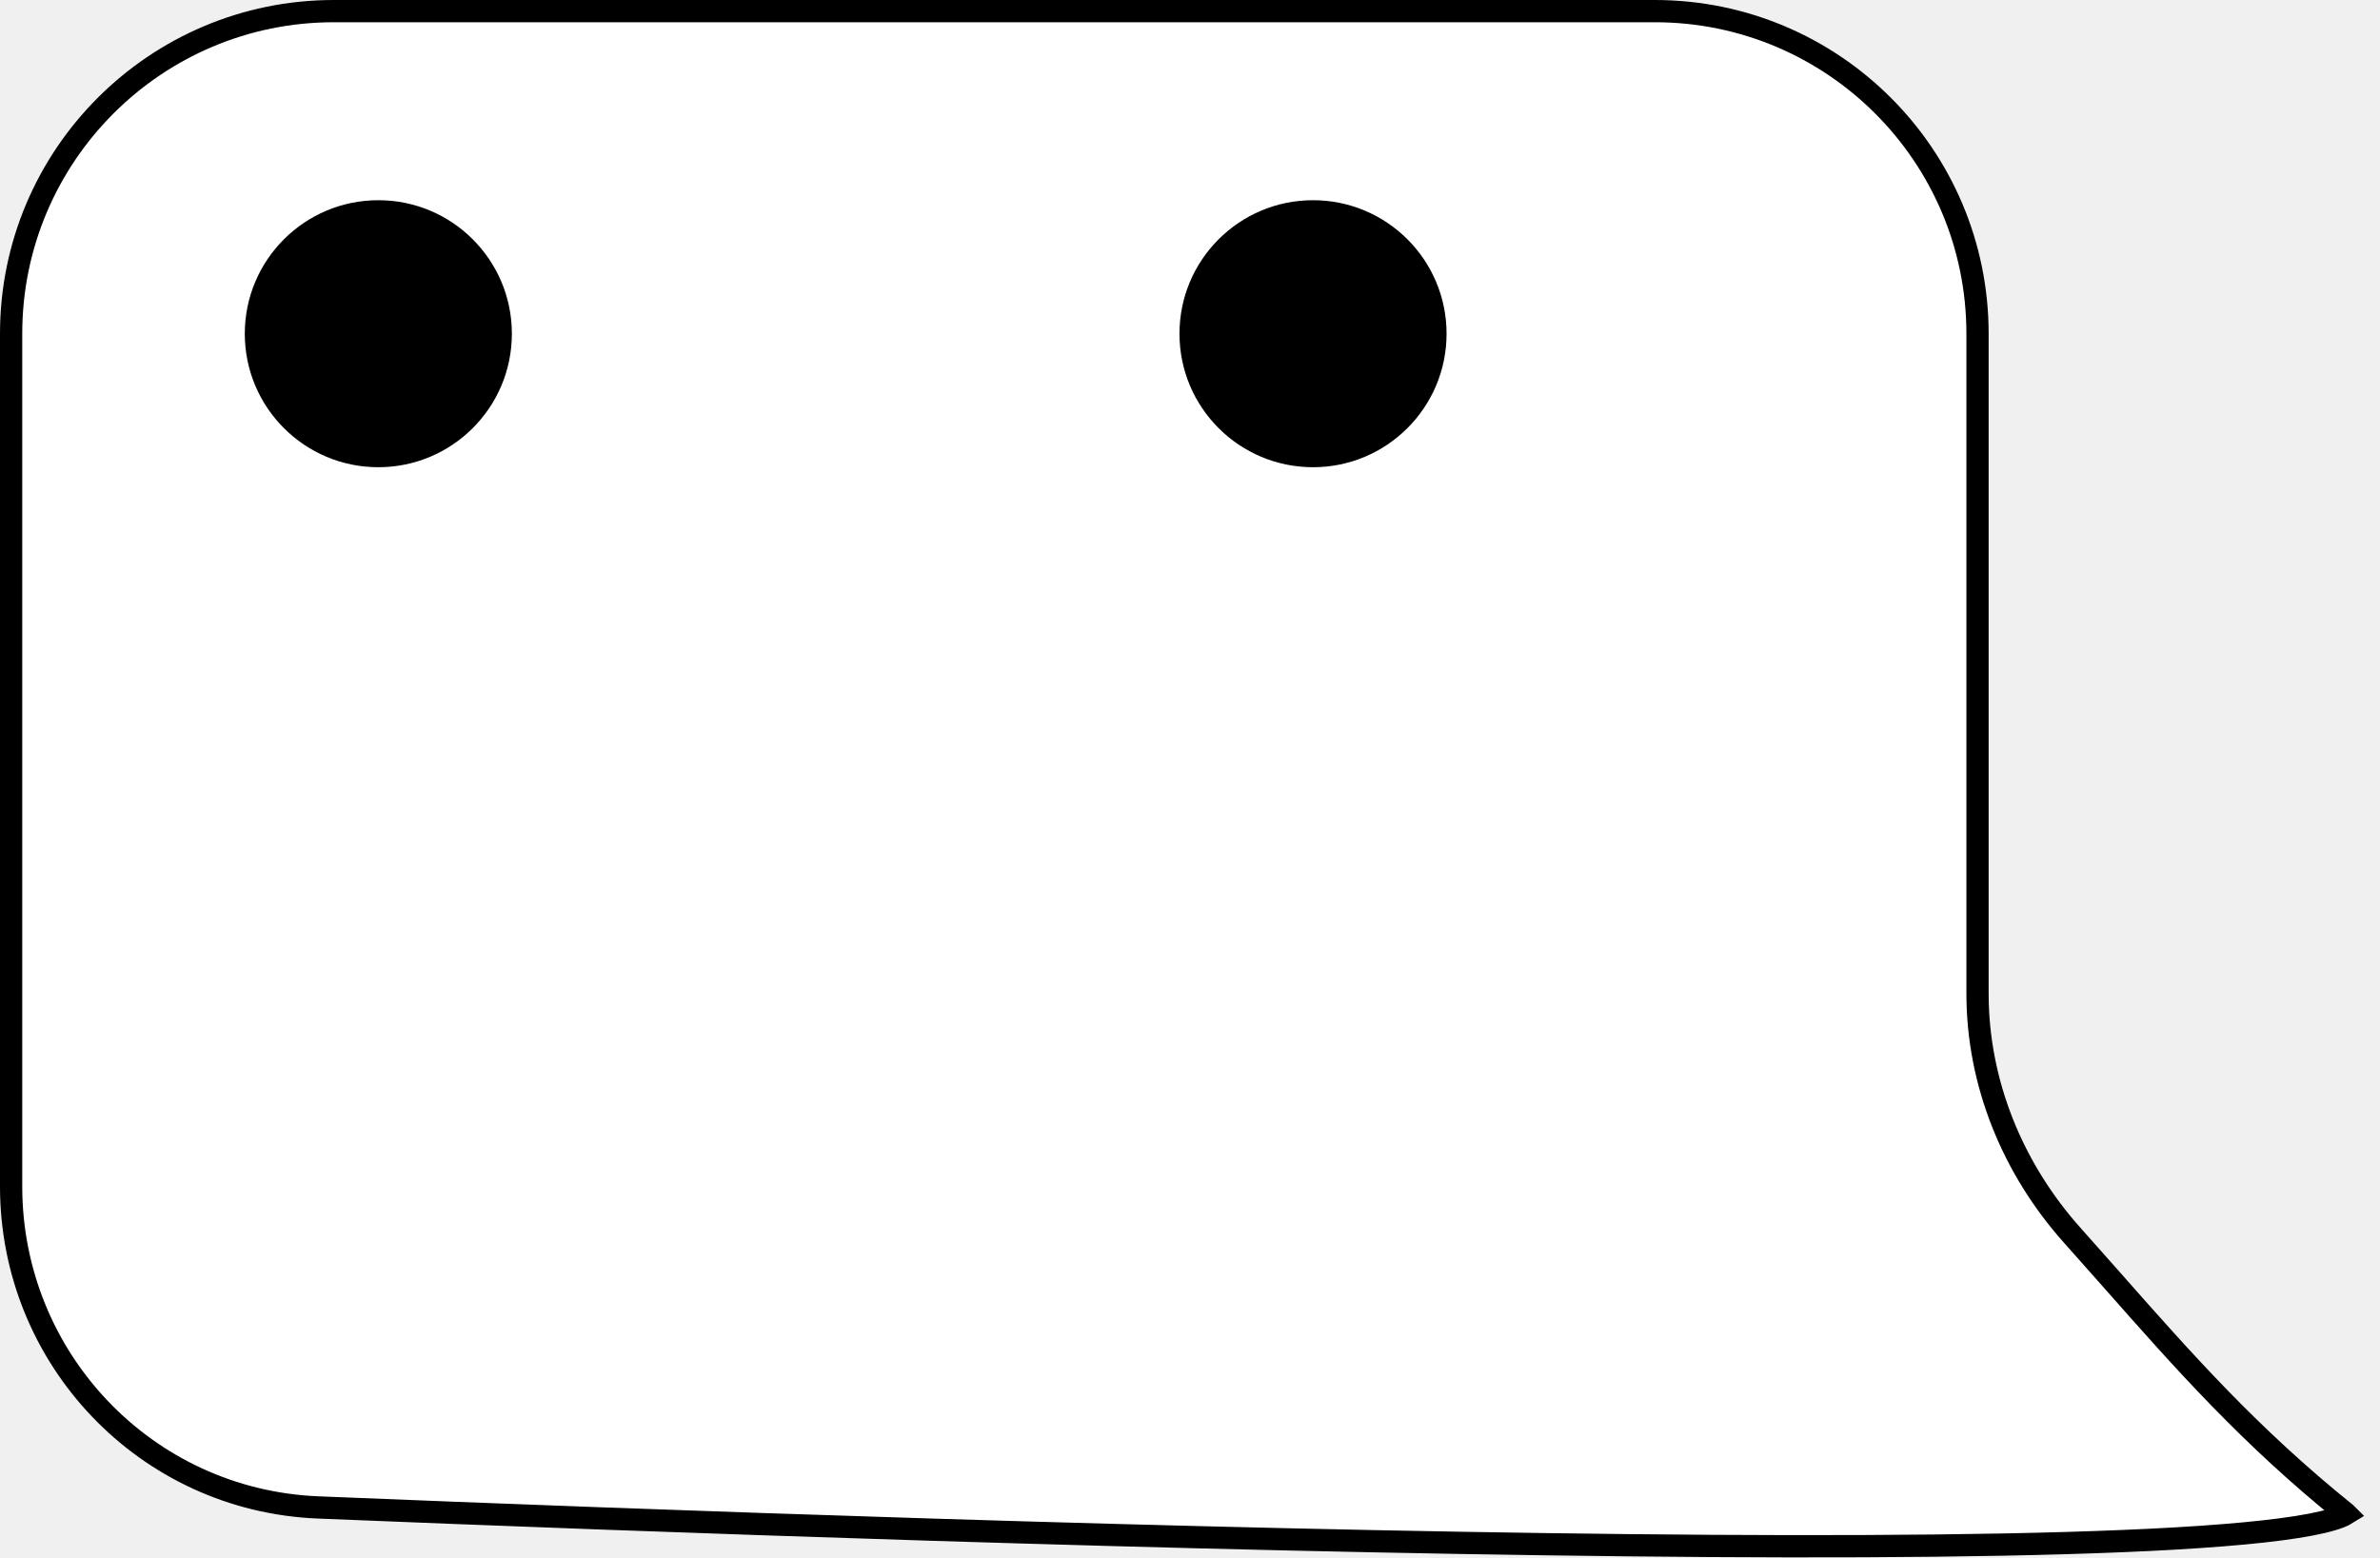
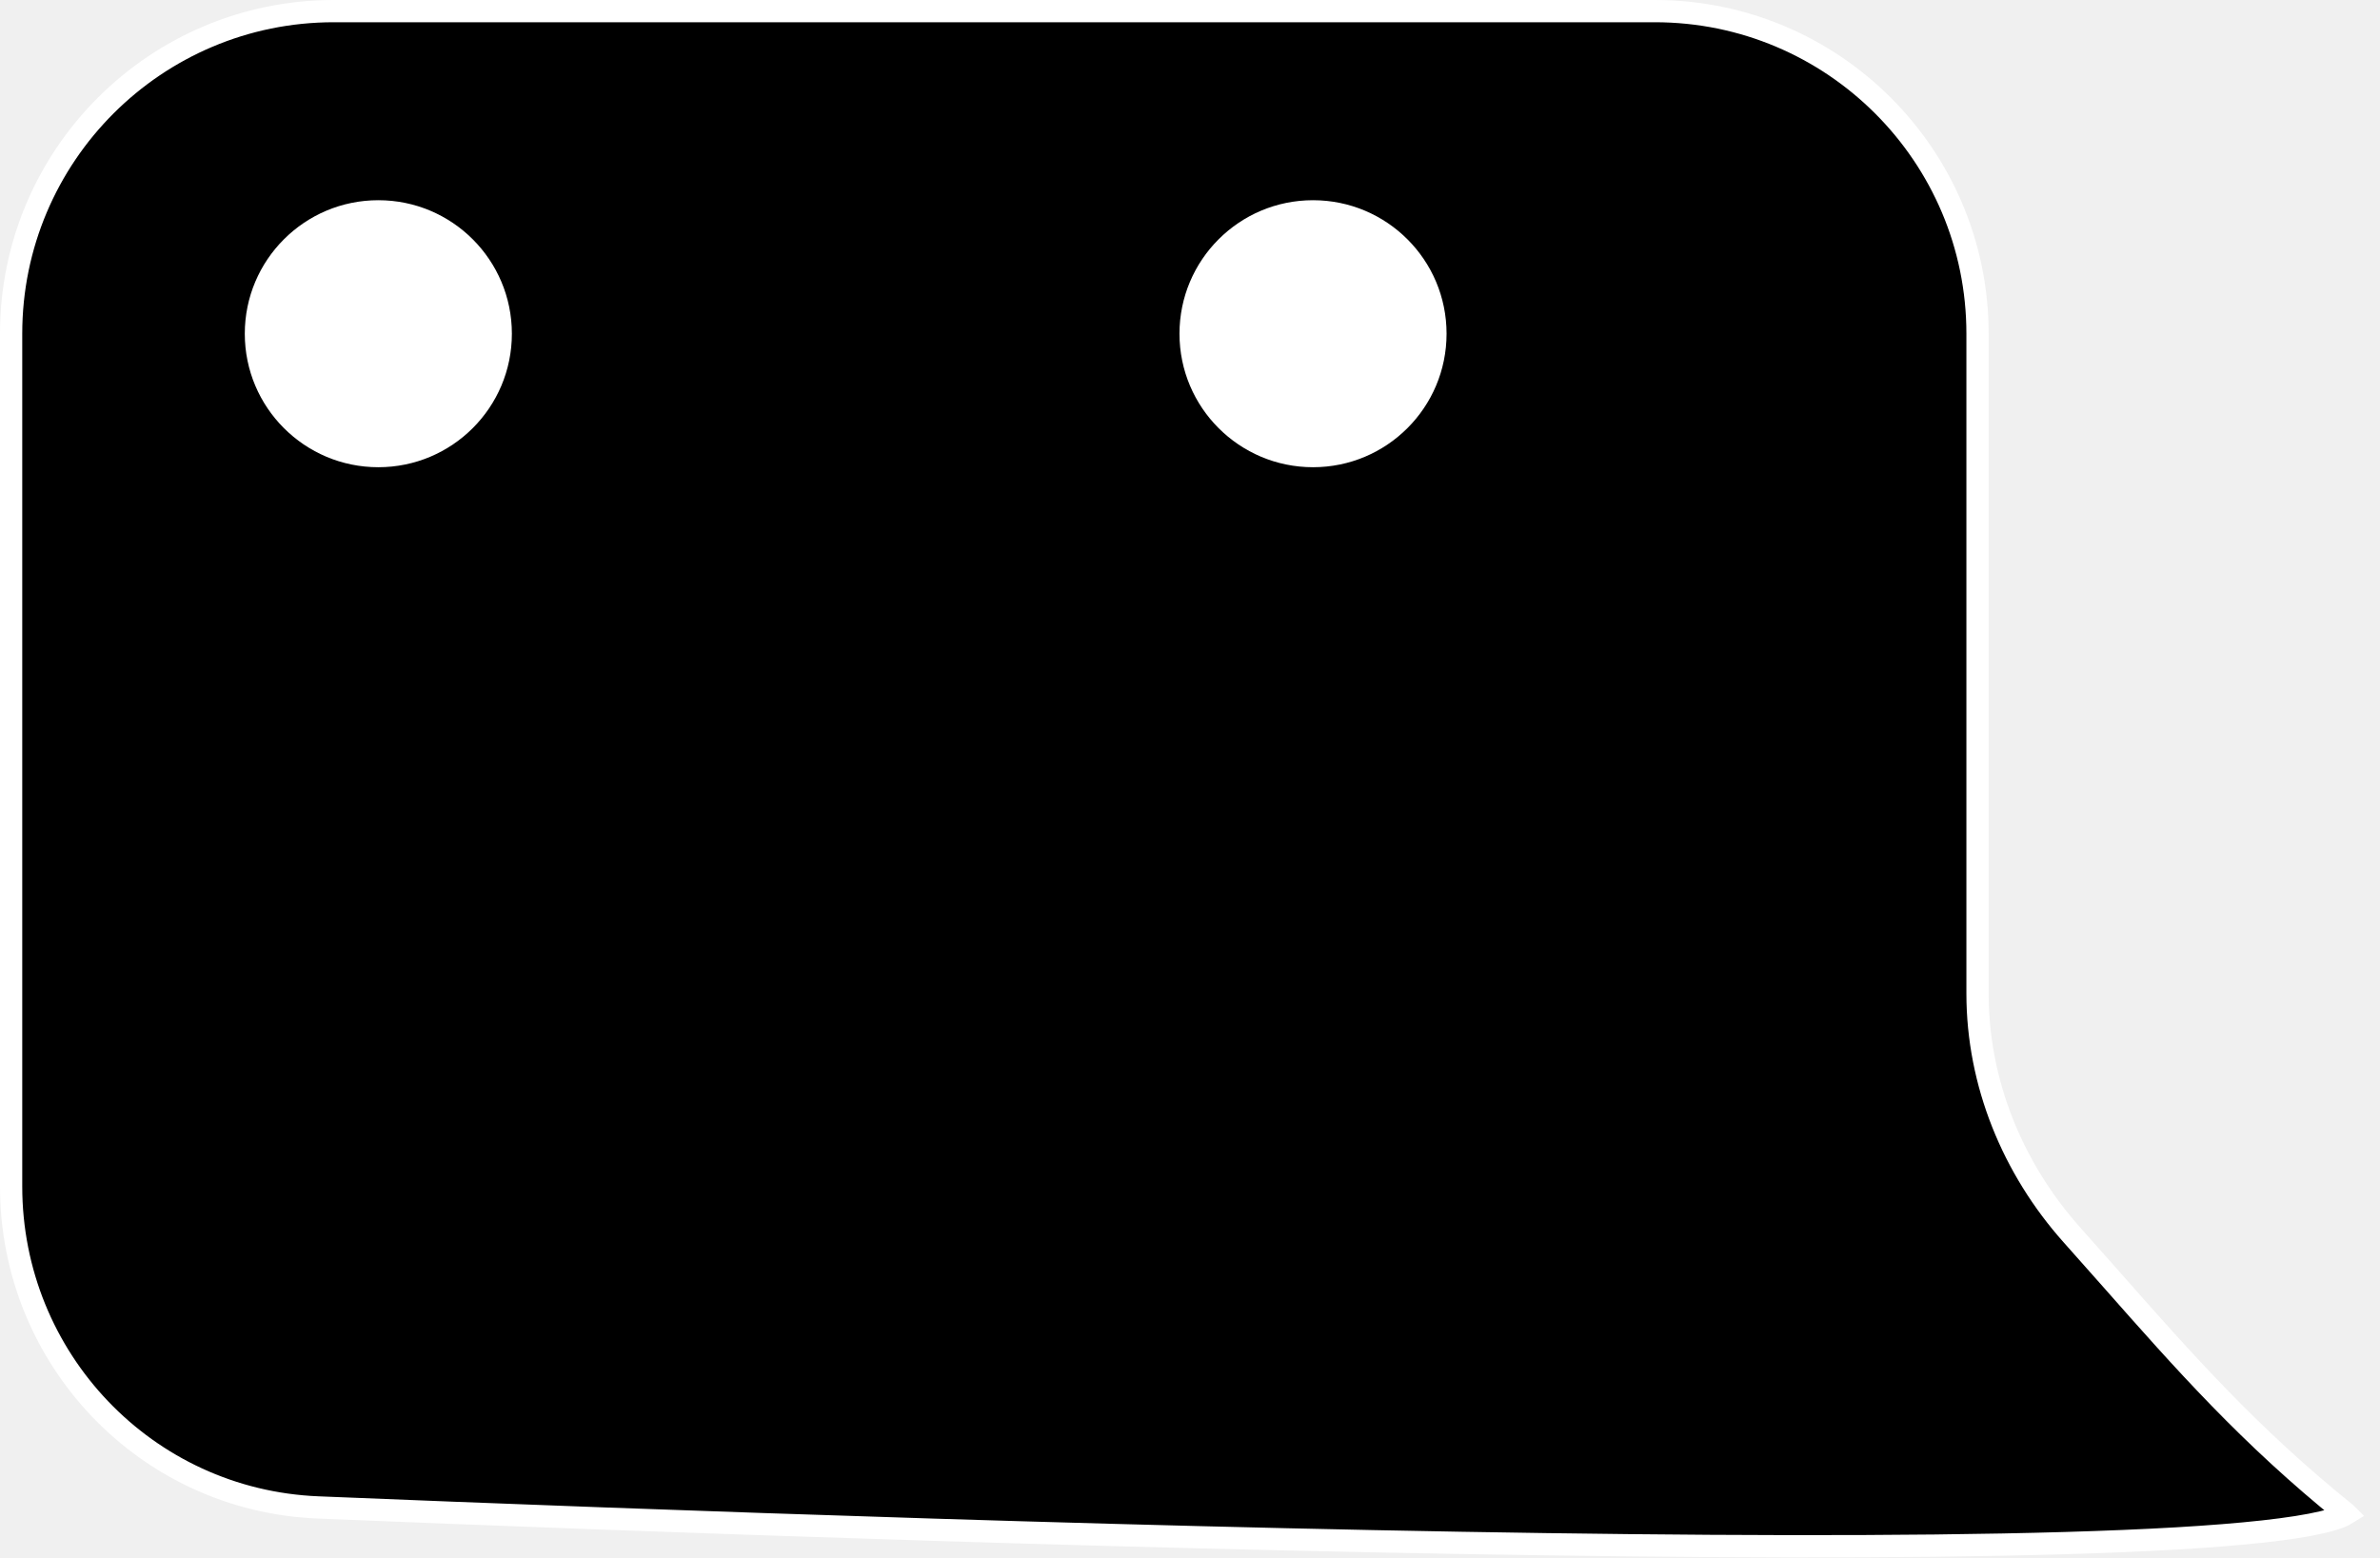
- <svg xmlns="http://www.w3.org/2000/svg" width="55" height="36" viewBox="0 0 55 36" fill="none">
-   <path d="M7.714 0.257H38.241C42.36 0.257 45.699 3.596 45.699 7.714V17.392V22.966C45.699 25.036 46.512 27.013 47.884 28.55C48.194 28.897 48.494 29.236 48.789 29.57C50.469 31.474 51.986 33.193 54.209 34.983C54.213 34.987 54.218 34.991 54.221 34.994C54.192 35.012 54.15 35.034 54.089 35.059C53.987 35.1 53.851 35.142 53.68 35.183C52.991 35.347 51.83 35.472 50.291 35.562C47.221 35.74 42.715 35.773 37.637 35.719C27.484 35.613 15.07 35.161 7.349 34.845C3.373 34.683 0.257 31.408 0.257 27.426V7.714C0.257 3.596 3.596 0.257 7.714 0.257Z" fill="white" stroke="black" stroke-width="0.514" />
-   <circle cx="8.743" cy="7.714" r="3.086" fill="black" />
-   <circle cx="30.343" cy="7.714" r="3.086" fill="black" />
+ <svg xmlns="http://www.w3.org/2000/svg" width="55" height="36" viewBox="0 0 55 36" fill="none" version="1.1" id="svg2">
+   <defs id="defs2" />
+   <path d="M7.714 0.257H38.241C42.36 0.257 45.699 3.596 45.699 7.714V17.392V22.966C45.699 25.036 46.512 27.013 47.884 28.55C48.194 28.897 48.494 29.236 48.789 29.57C50.469 31.474 51.986 33.193 54.209 34.983C54.213 34.987 54.218 34.991 54.221 34.994C54.192 35.012 54.15 35.034 54.089 35.059C53.987 35.1 53.851 35.142 53.68 35.183C52.991 35.347 51.83 35.472 50.291 35.562C47.221 35.74 42.715 35.773 37.637 35.719C27.484 35.613 15.07 35.161 7.349 34.845C3.373 34.683 0.257 31.408 0.257 27.426V7.714C0.257 3.596 3.596 0.257 7.714 0.257Z" fill="white" stroke="black" stroke-width="0.514" id="path1" style="fill:#000000;fill-opacity:1;stroke:#ffffff;stroke-opacity:1" />
+   <circle cx="8.743" cy="7.714" r="3.086" fill="black" id="circle1" style="fill:#ffffff;fill-opacity:1" />
+   <circle cx="30.343" cy="7.714" r="3.086" fill="black" id="circle2" style="fill:#ffffff;fill-opacity:1" />
</svg>
